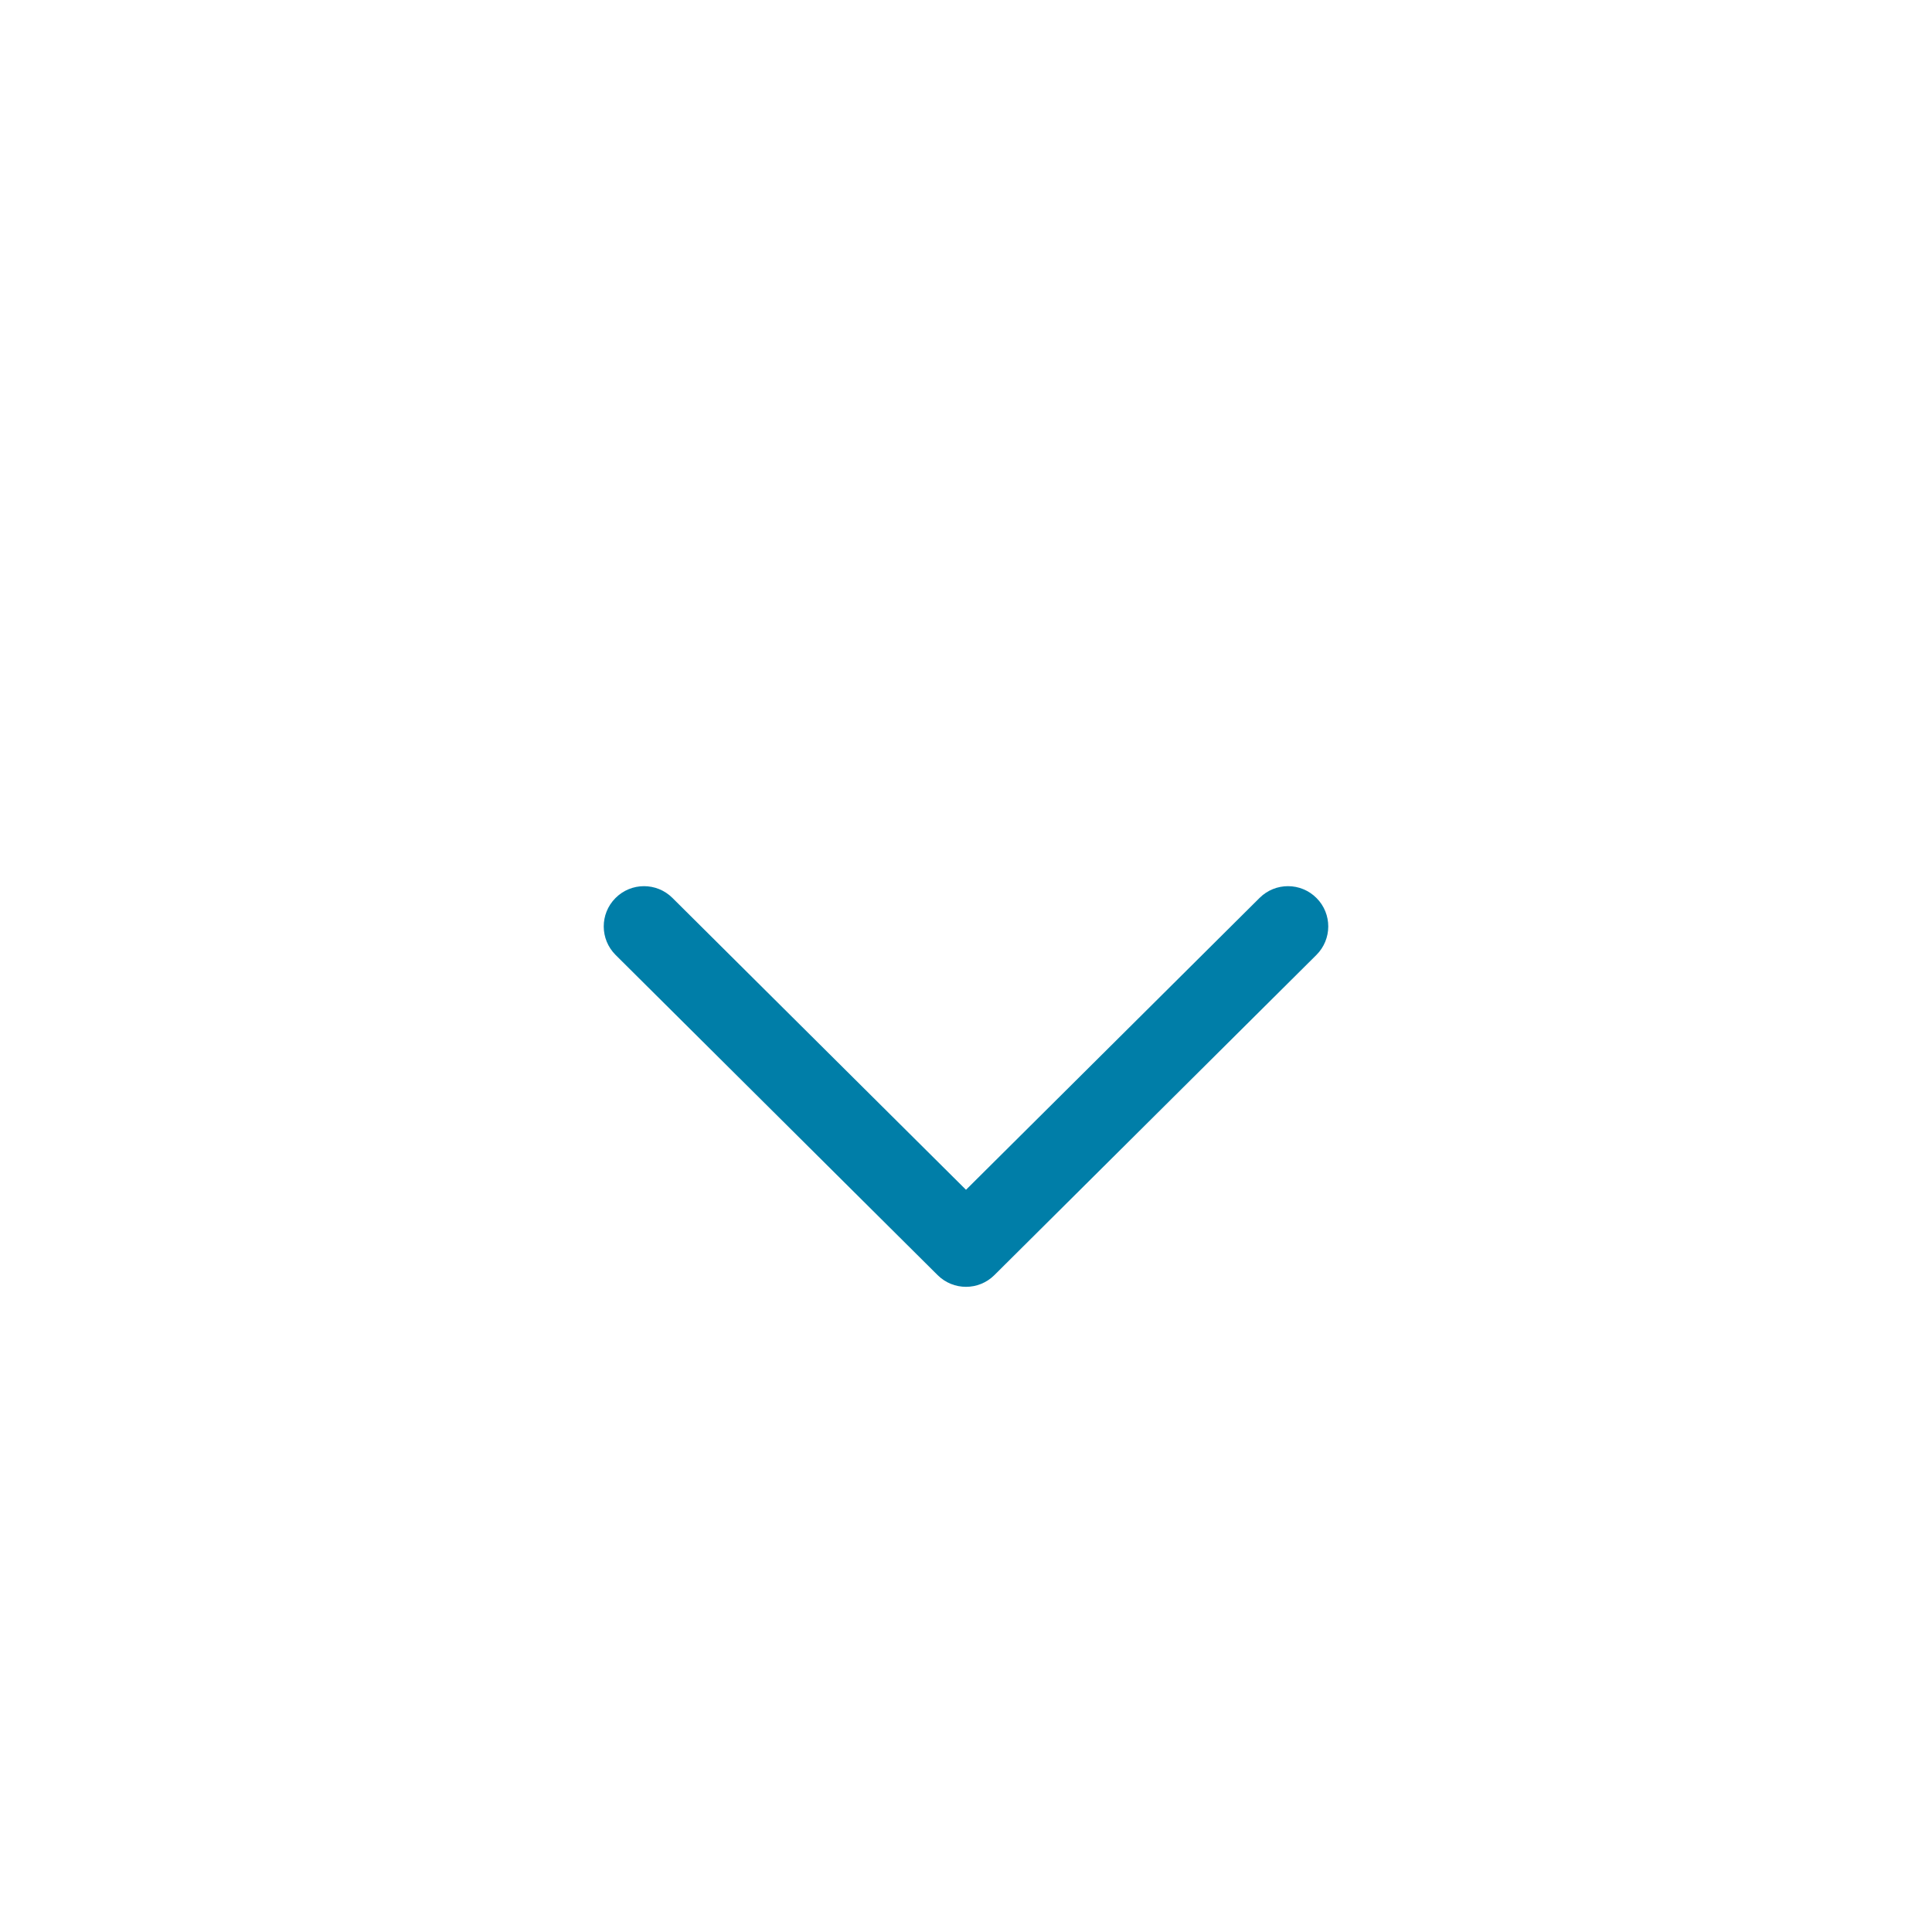
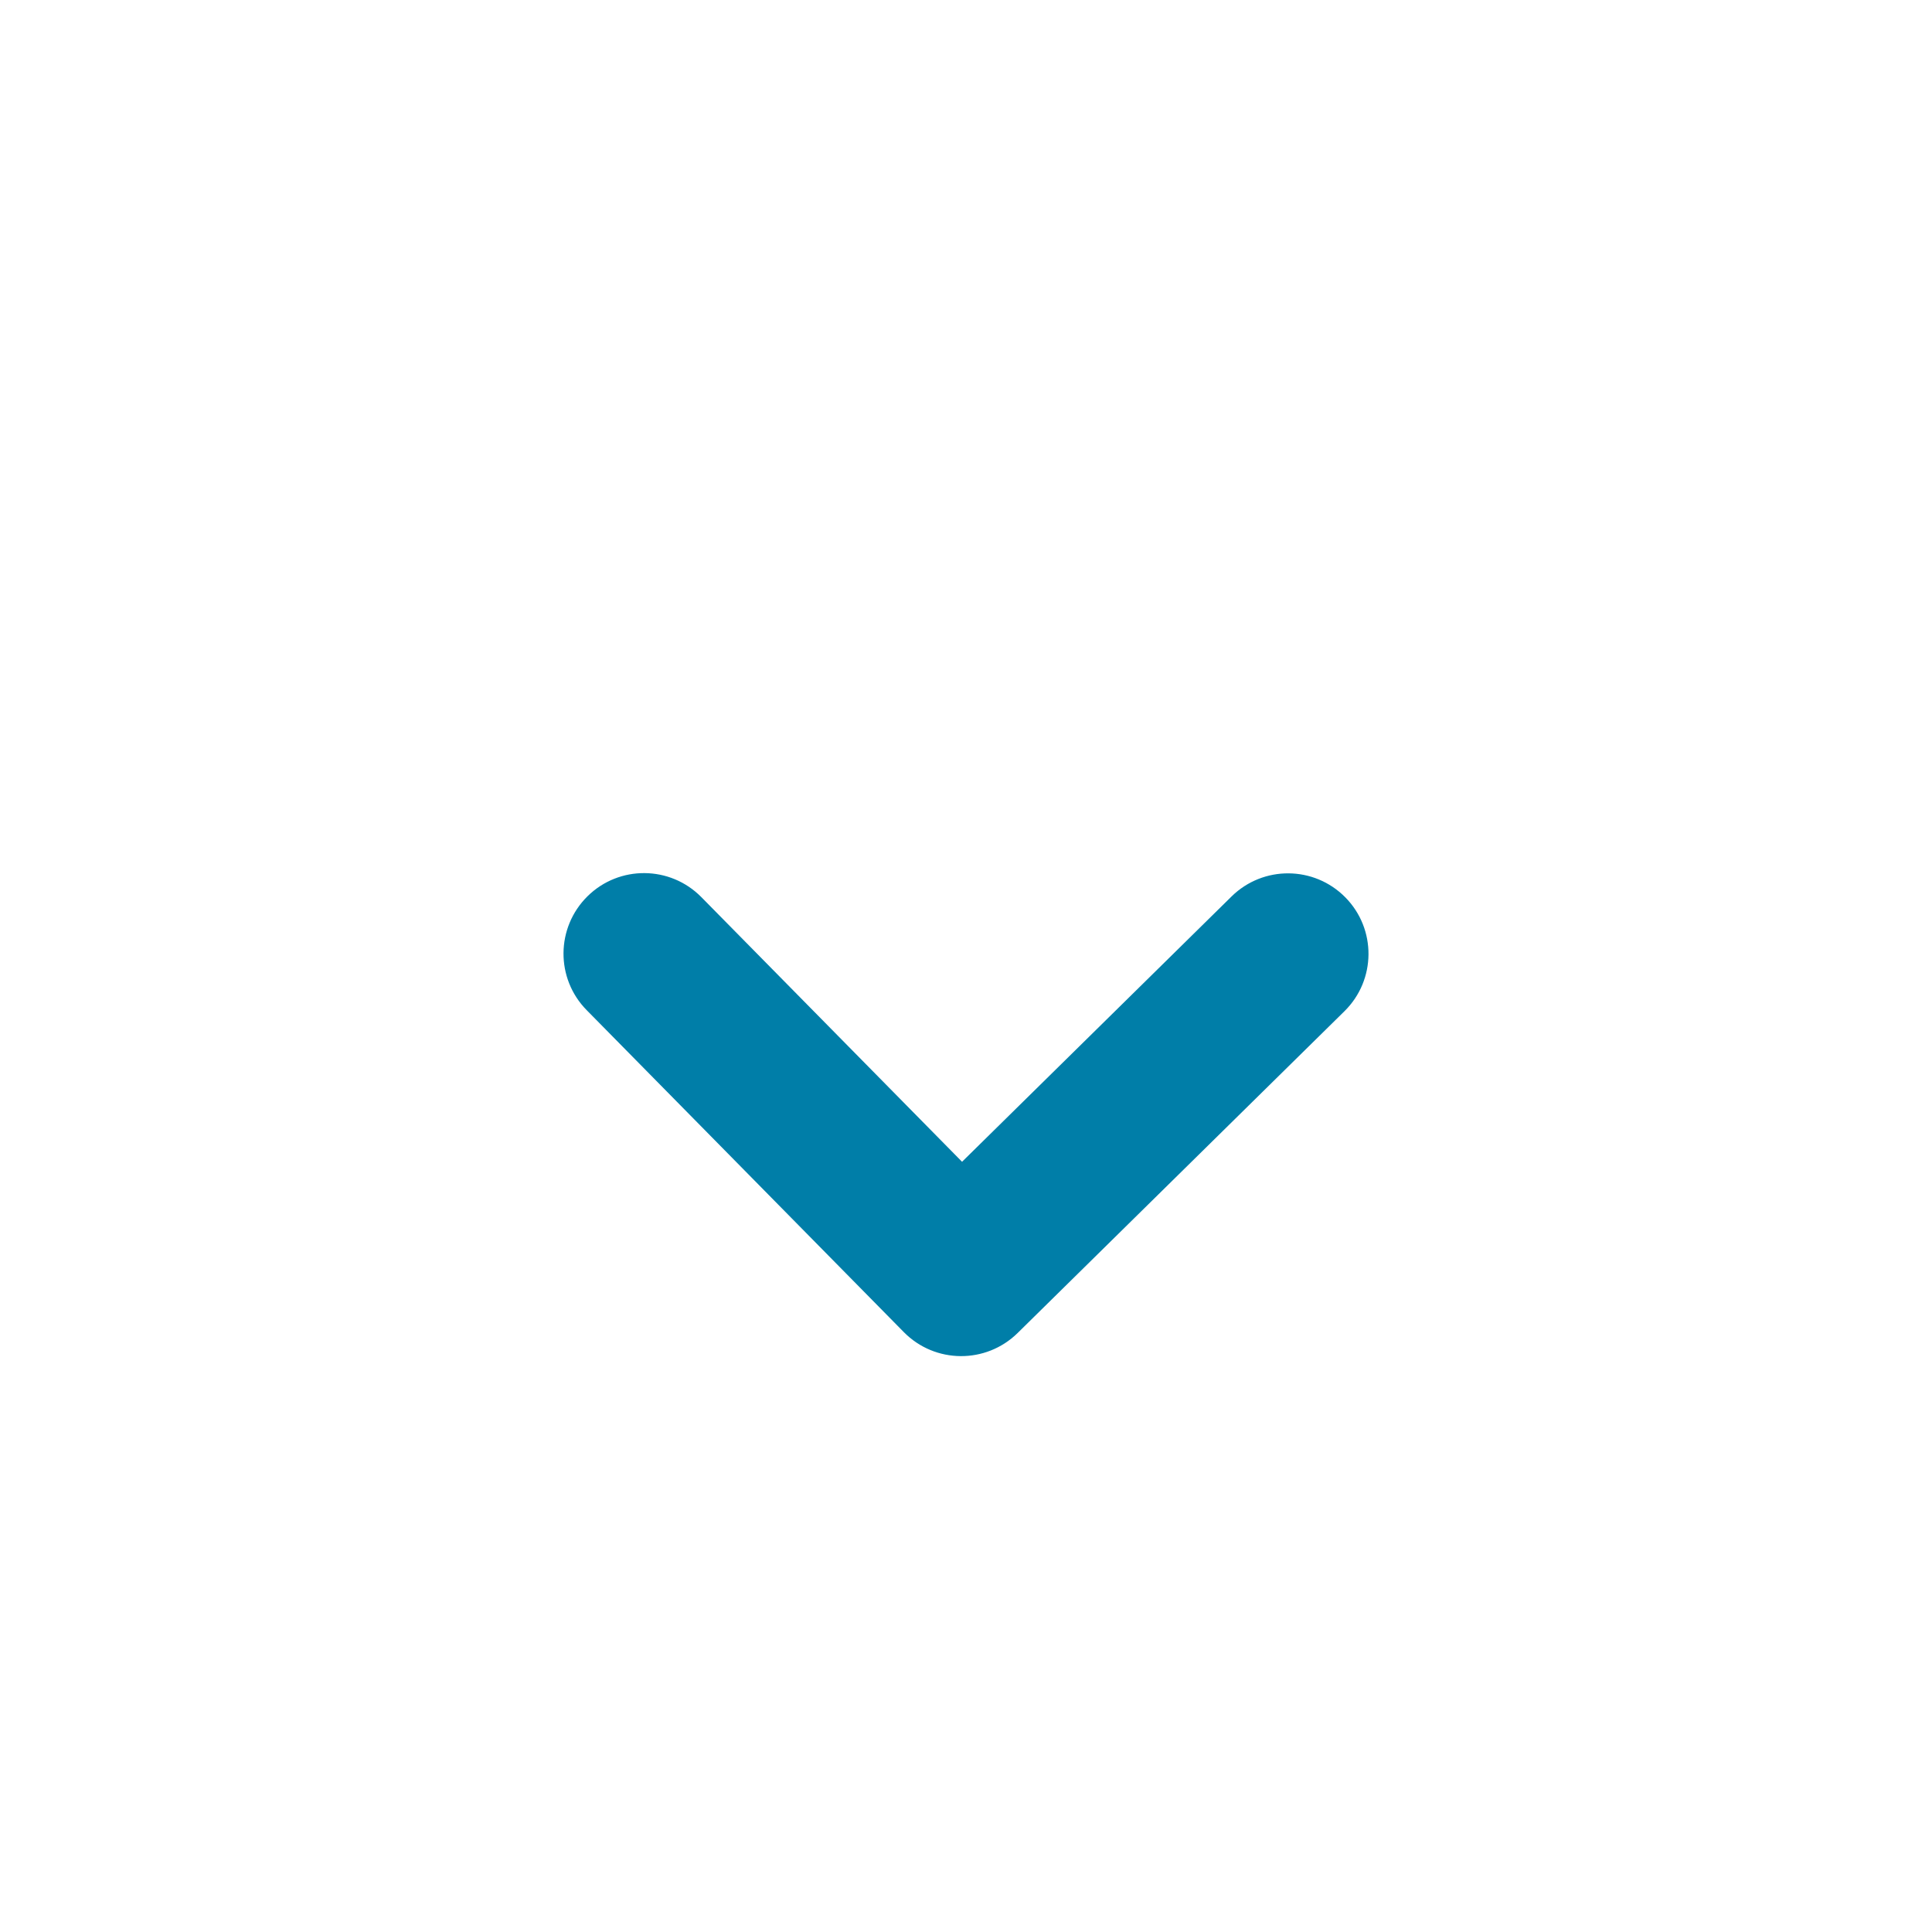
<svg xmlns="http://www.w3.org/2000/svg" width="48px" height="48px" viewBox="0 0 48 48" version="1.1">
-   <g id="icon/branch/chevron48-icon" stroke="none" stroke-width="1" fill="none" fill-rule="evenodd">
-     <path d="M31.295,22.307 C31.687,21.918 32.32,21.92 32.709,22.312 C33.099,22.703 33.097,23.336 32.705,23.726 L24.705,31.68 C24.315,32.068 23.685,32.068 23.295,31.68 L15.295,23.726 C14.903,23.336 14.901,22.703 15.291,22.312 C15.68,21.92 16.313,21.918 16.705,22.307 L24,29.56 L31.295,22.307 Z" id="Path-4" fill="#007EA8" fill-rule="nonzero" />
+   <g id="icon/branch/chevron48-thick" stroke="none" stroke-width="1" fill="none" fill-rule="evenodd">
+     <path d="M23.902,28.864 L30.597,22.273 C31.384,21.498 32.65,21.508 33.425,22.295 C34.2,23.082 34.19,24.348 33.403,25.123 L25.283,33.118 C24.496,33.892 23.23,33.883 22.455,33.096 L14.575,25.096 C13.8,24.309 13.81,23.043 14.597,22.267 C15.383,21.492 16.65,21.502 17.425,22.289 L23.902,28.864 Z" id="Path-2-Copy-8" fill="#007EA8" fill-rule="nonzero" />
  </g>
</svg>
